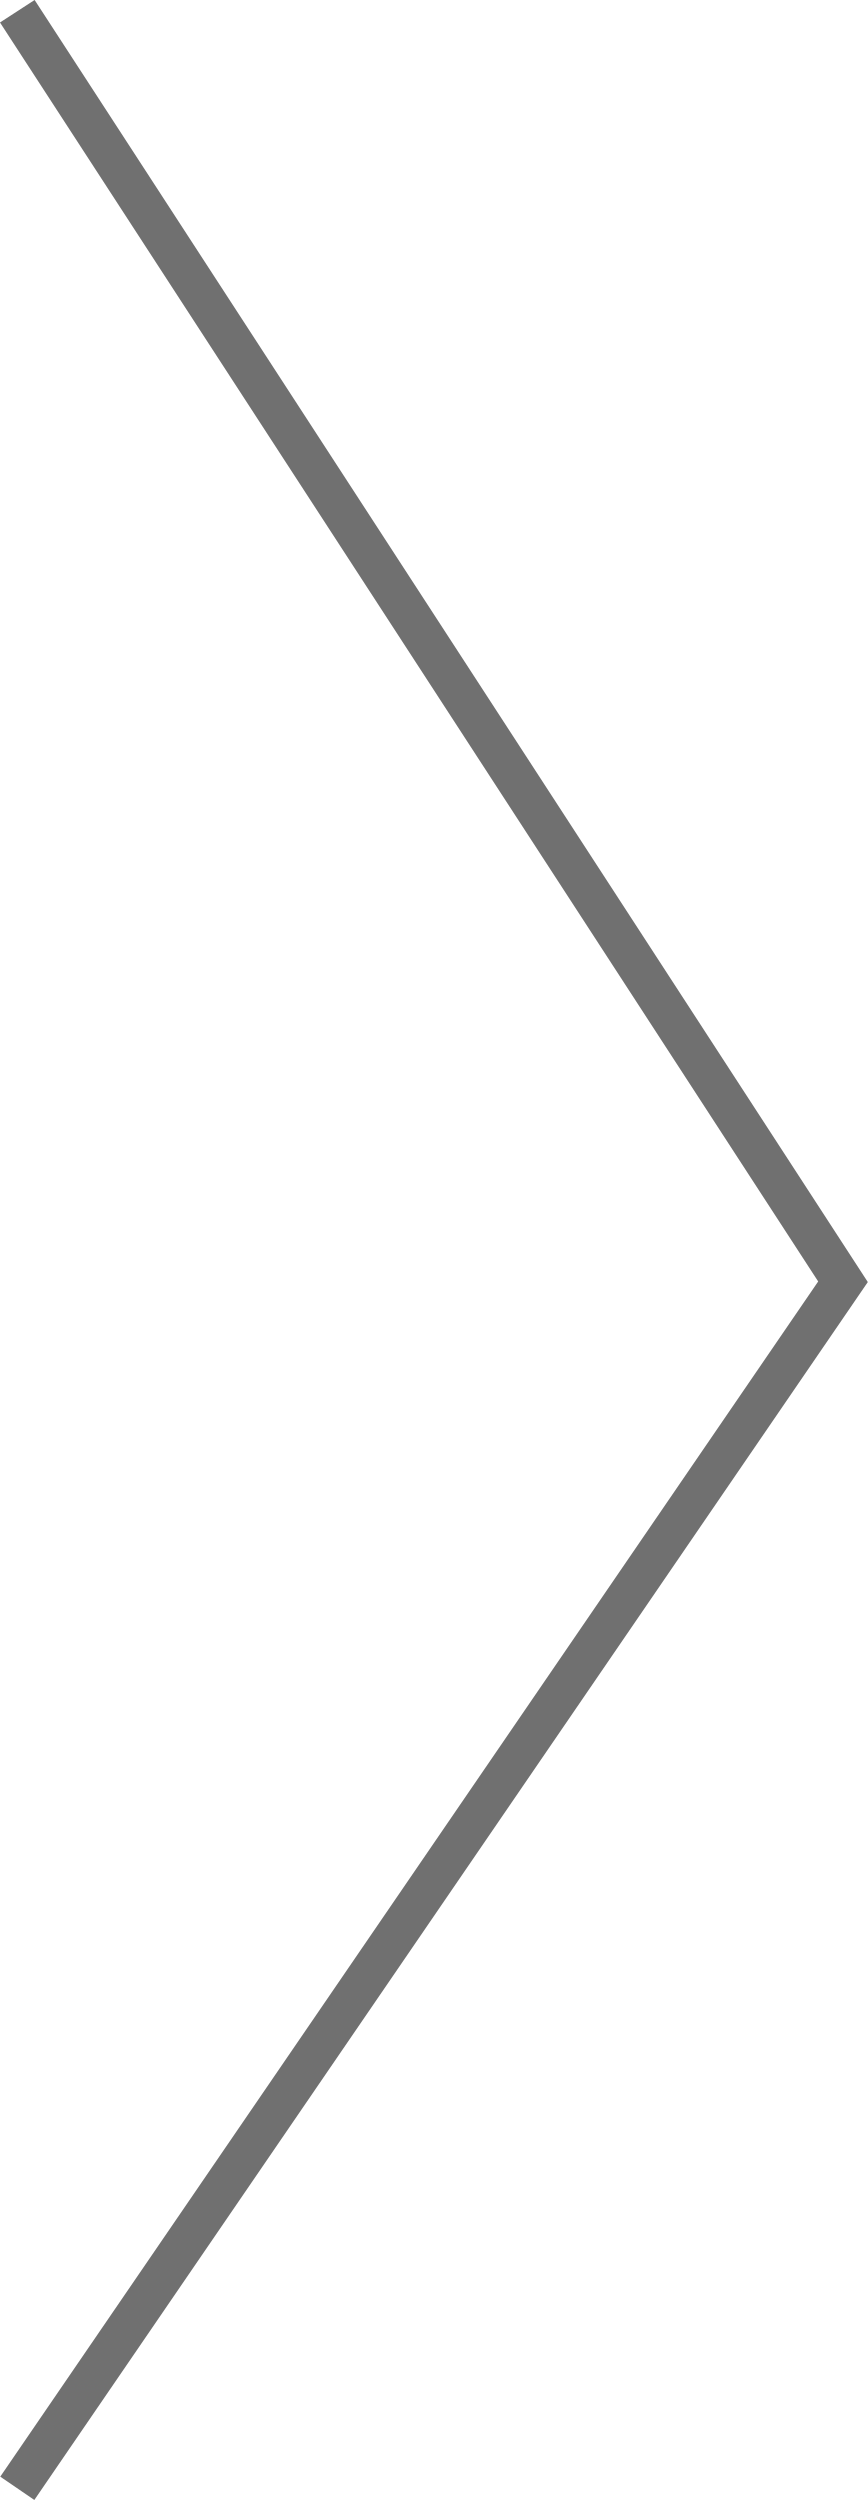
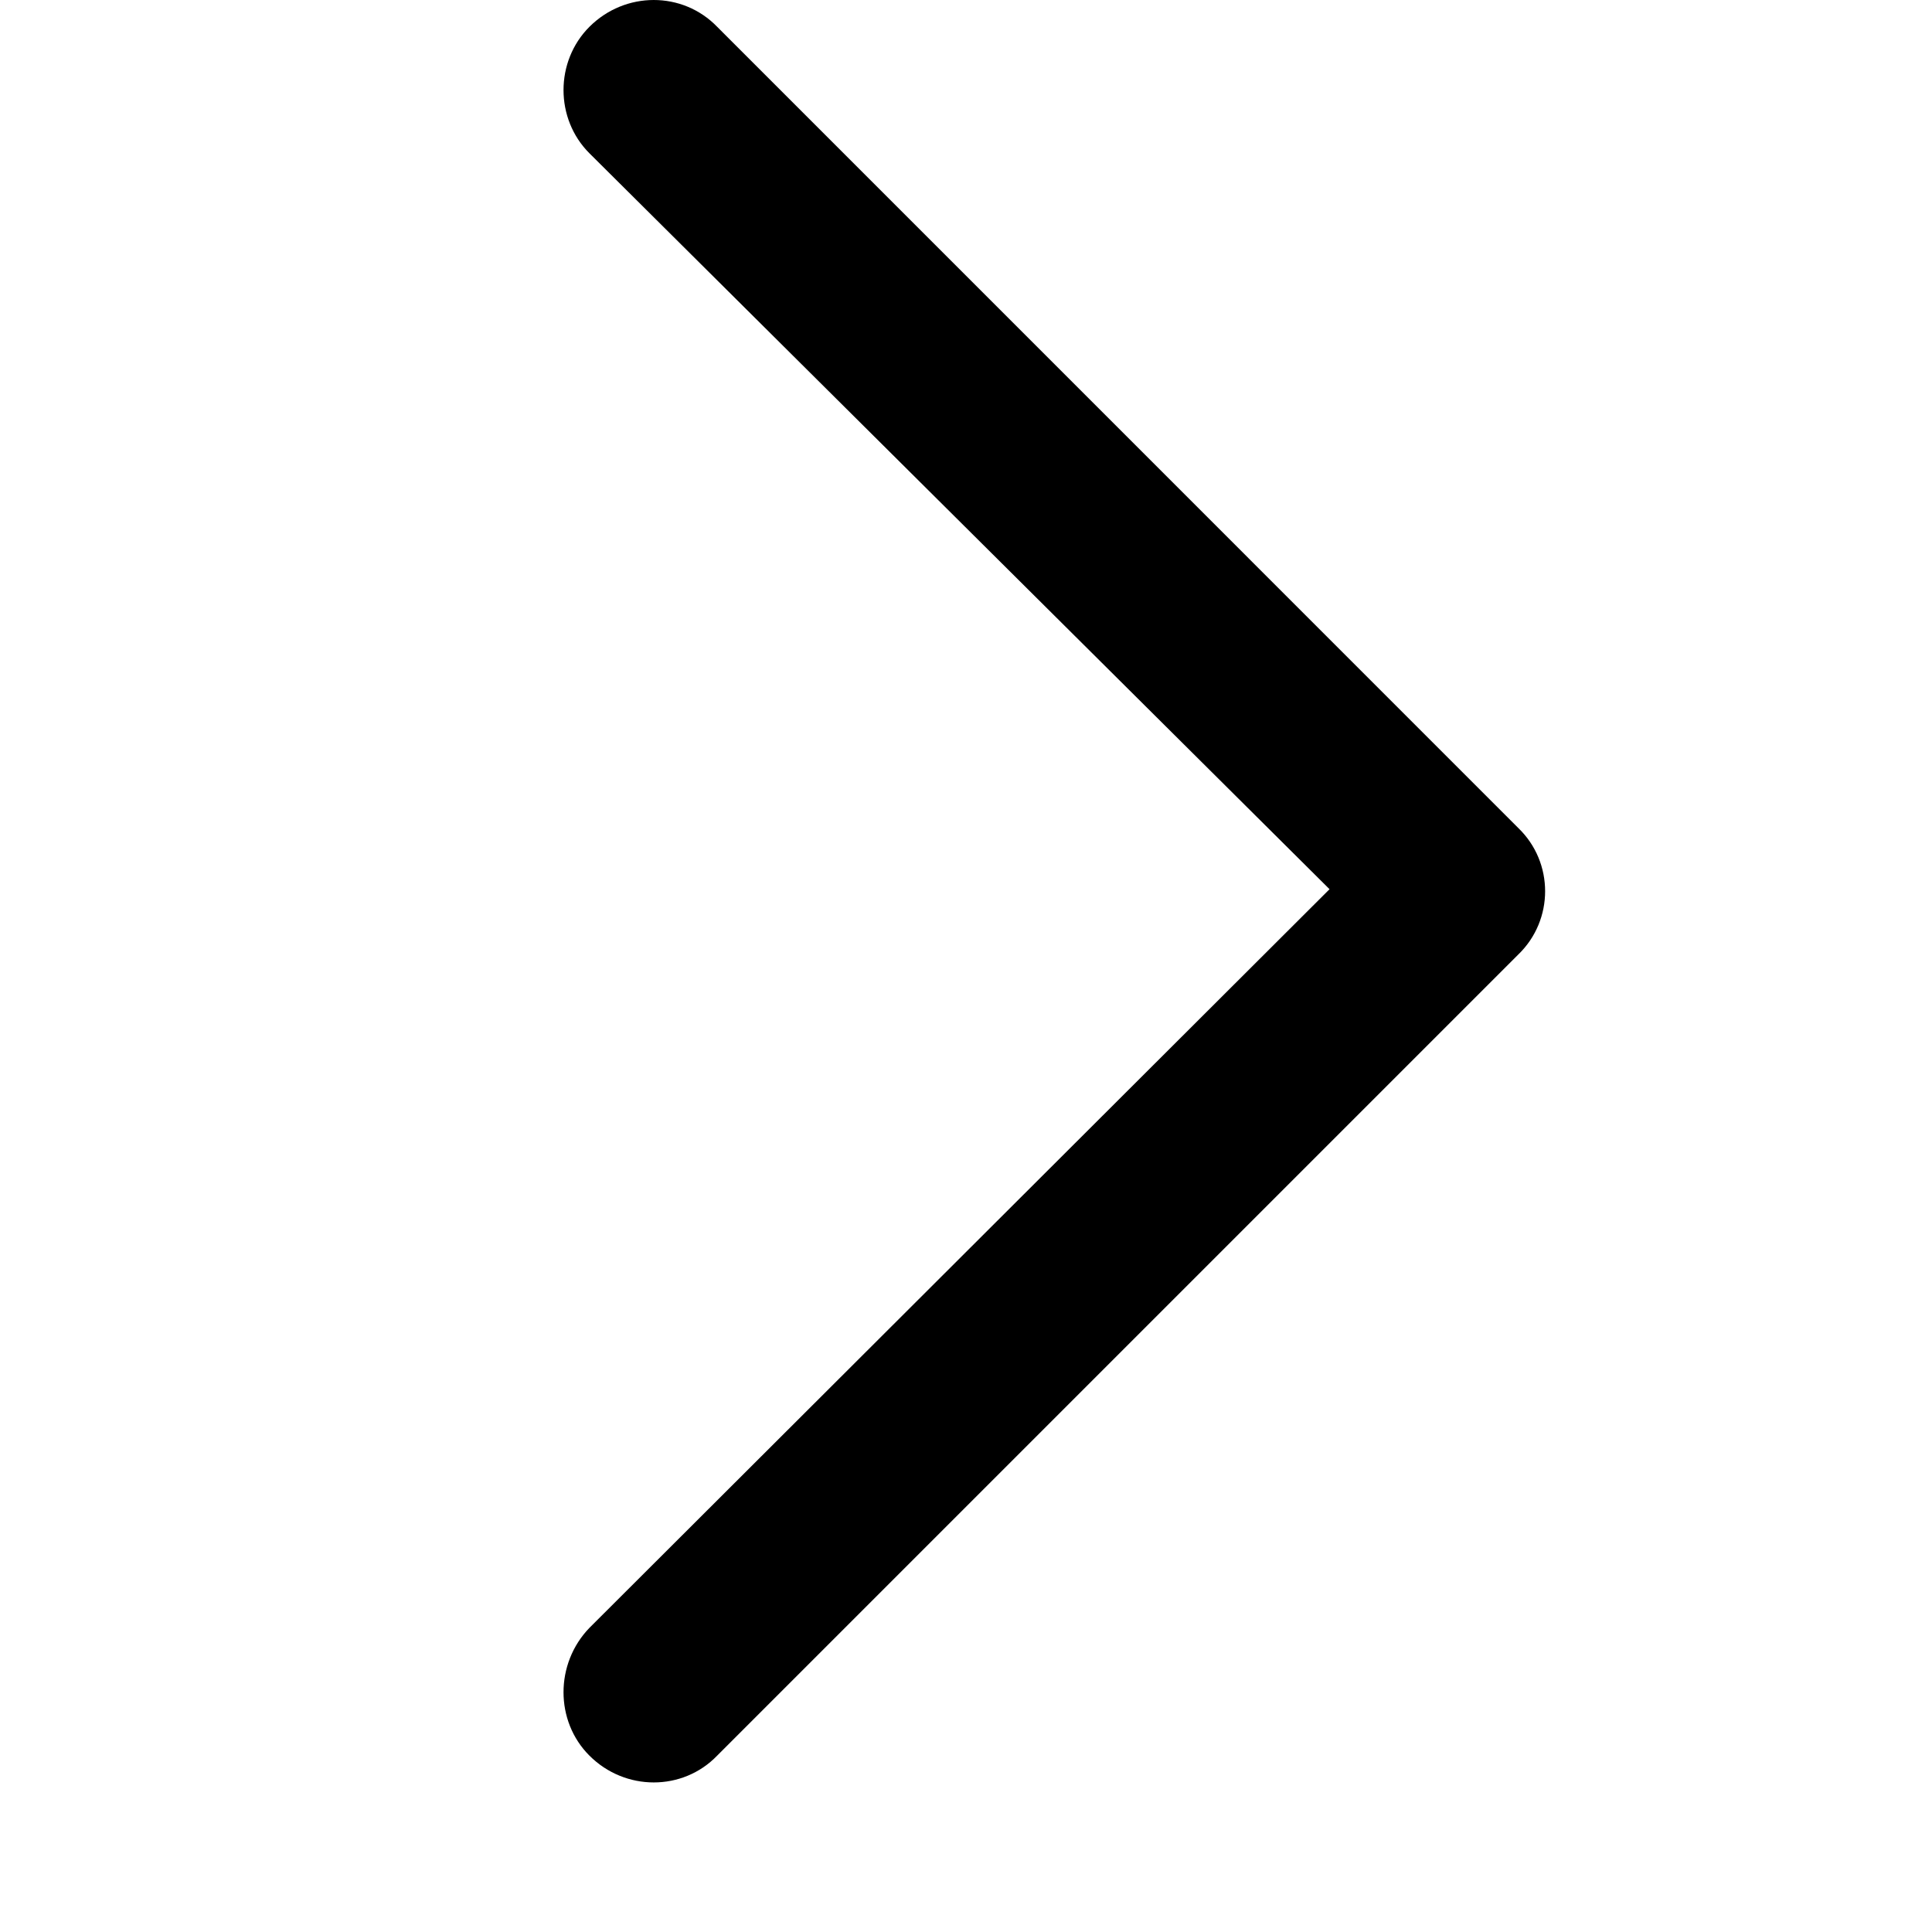
- <svg xmlns="http://www.w3.org/2000/svg" width="21.02" height="60.555" viewBox="0 0 21.02 60.555">
-   <path id="Pfad_40" data-name="Pfad 40" d="M2295.563,2520l-20,29.225,20,30.775" transform="translate(2295.982 2580.272) rotate(180)" fill="none" stroke="#707070" stroke-width="1" />
+ <svg xmlns="http://www.w3.org/2000/svg" viewBox="-7 0 24 24">
+   <path d="m 1.909,0.333 c -0.429,-0.444 -1.143,-0.444 -1.587,0 -0.429,0.429 -0.429,1.143 0,1.571 l 9.194,9.142 v 0 0 L 0.322,20.222 c -0.429,0.444 -0.429,1.159 0,1.587 0.444,0.444 1.159,0.444 1.587,0 l 9.952,-9.952 c 0.444,-0.429 0.444,-1.143 0,-1.571 z" />
</svg>
